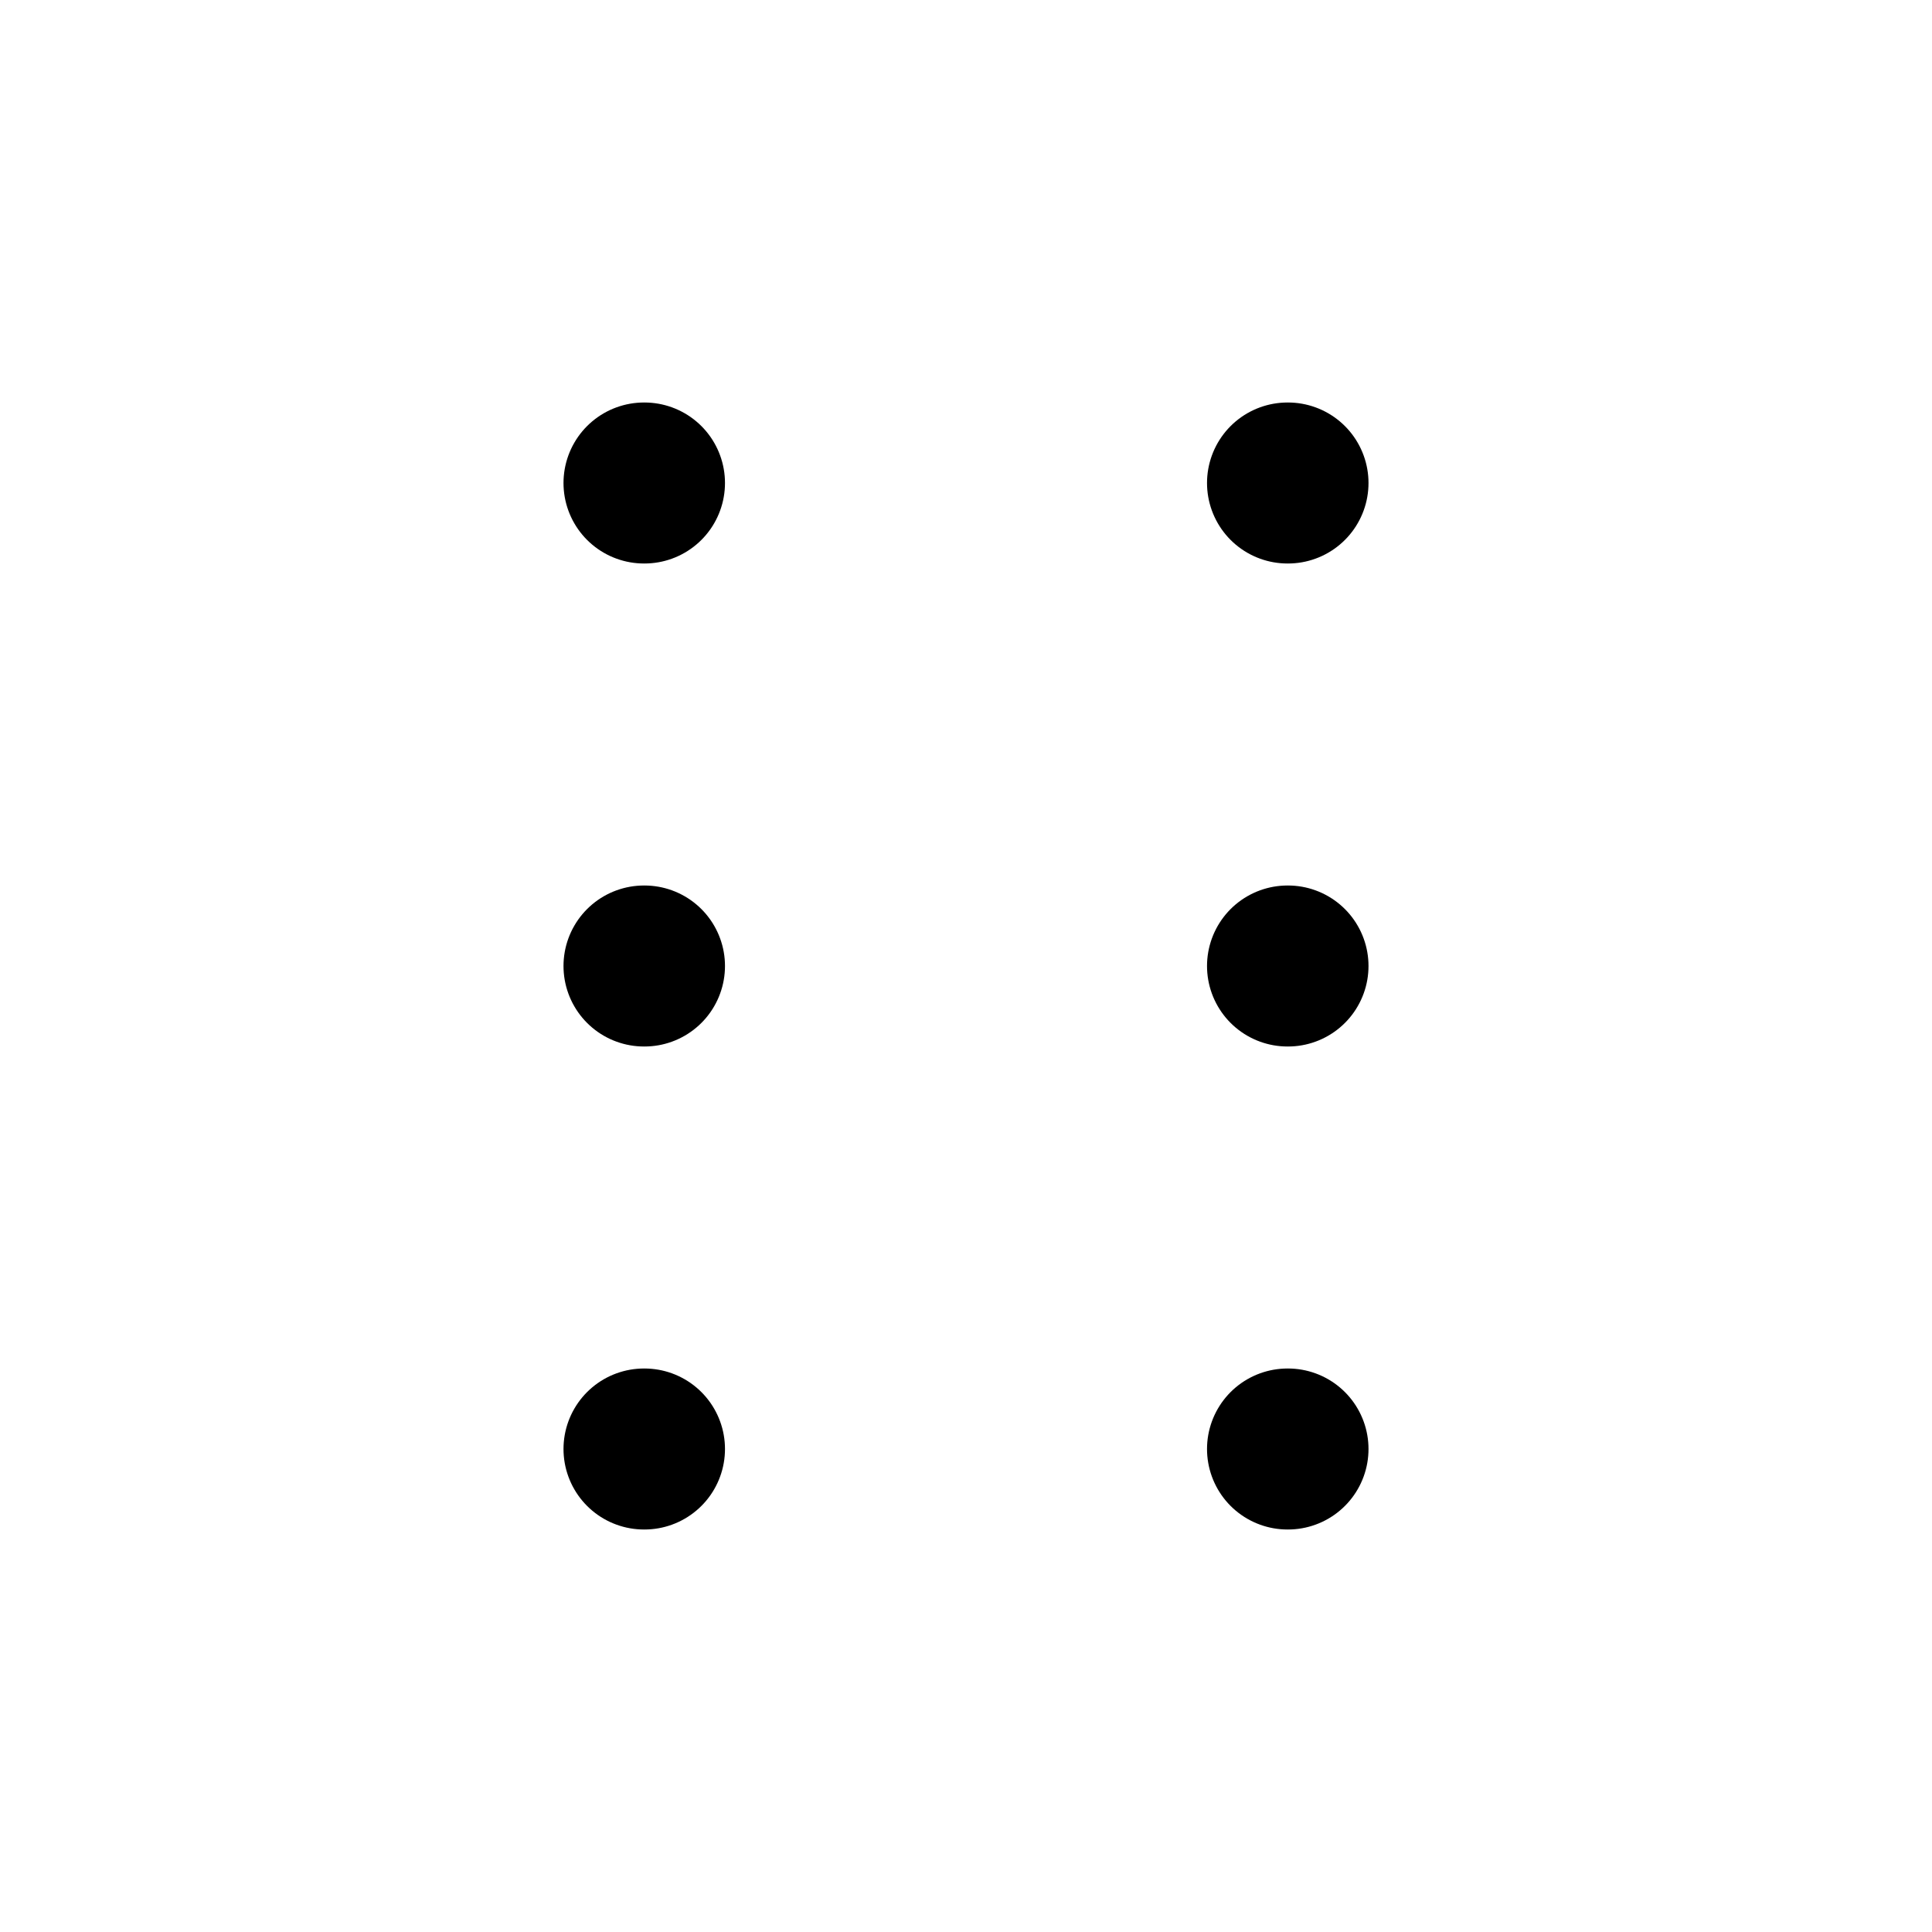
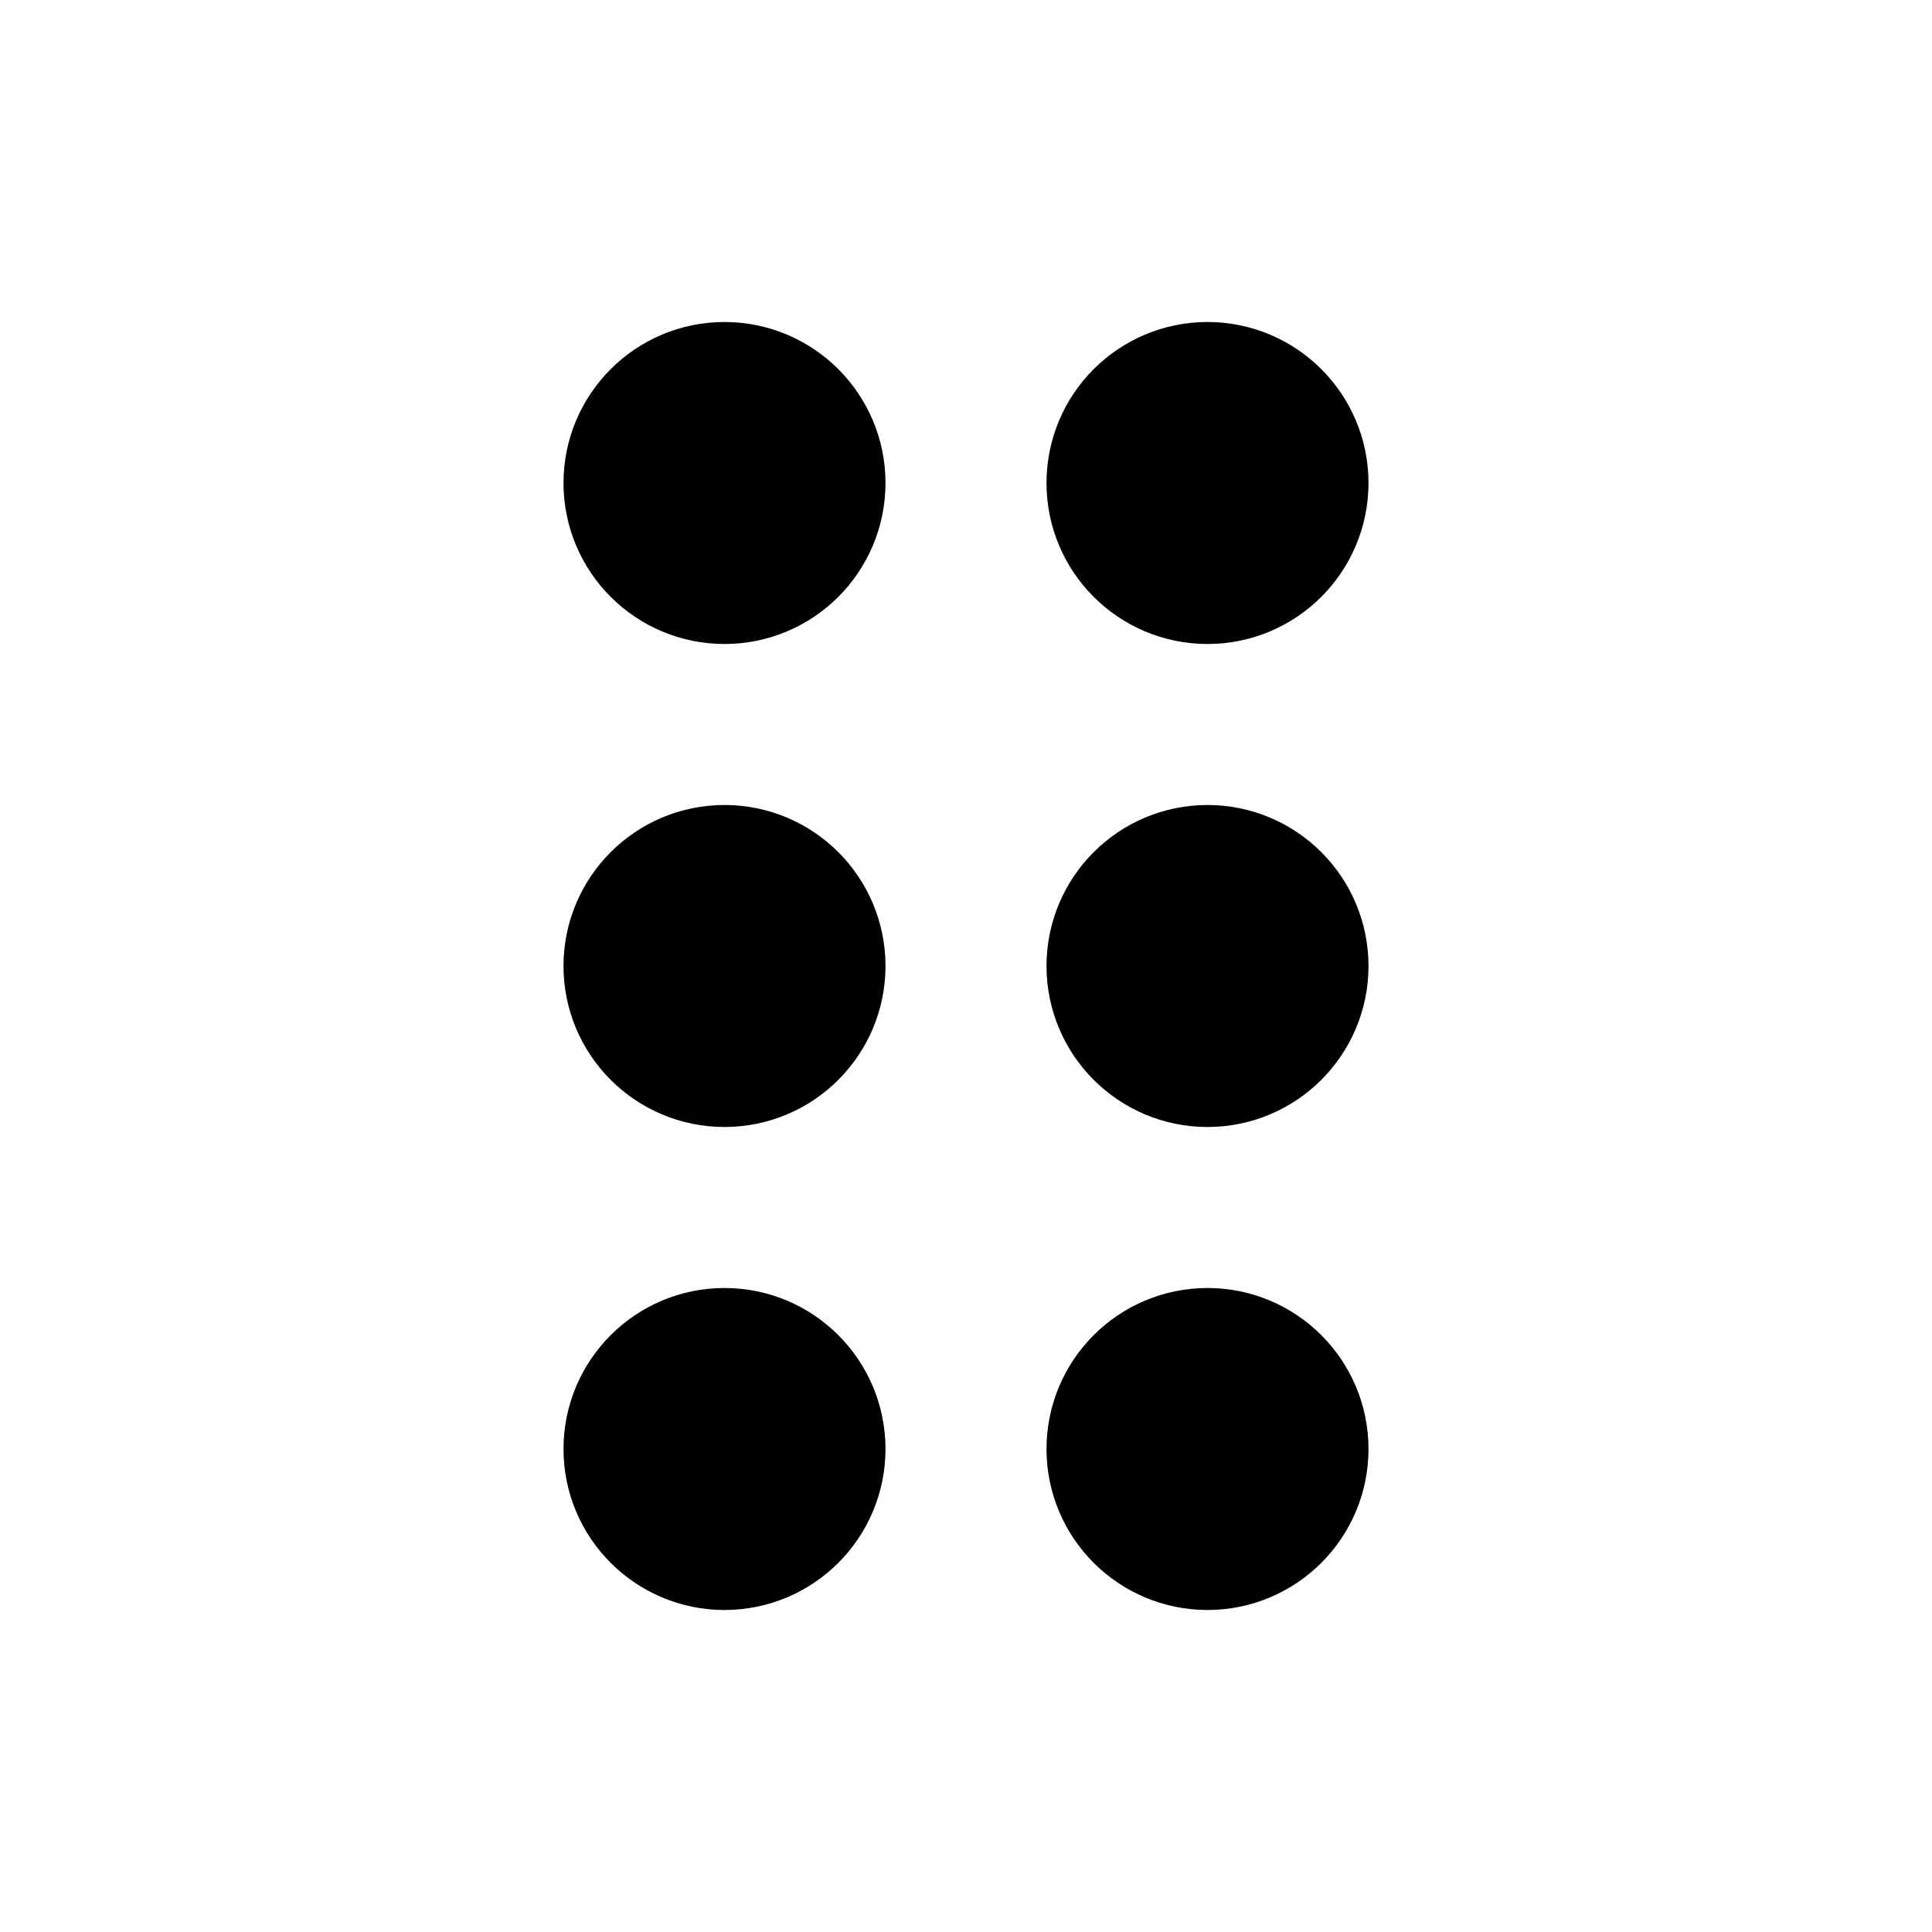
<svg xmlns="http://www.w3.org/2000/svg" width="24" height="24" viewBox="0 0 24 24" fill="none">
-   <path d="M8 6H8.006M8 12H8.006M8 18H8.006M15.994 6H16M15.994 12H16M15.994 18H16" stroke="currentColor" stroke-width="2" stroke-linecap="round" stroke-linejoin="round" />
+   <path d="M16 6C16 6.552 15.552 7 15 7C14.448 7 14 6.552 14 6C14 5.448 14.448 5 15 5C15.552 5 16 5.448 16 6Z" stroke="currentColor" stroke-width="2" stroke-linecap="round" stroke-linejoin="round" />
+   <path d="M10 6C10 6.552 9.552 7 9 7C8.448 7 8 6.552 8 6C8 5.448 8.448 5 9 5C9.552 5 10 5.448 10 6Z" stroke="currentColor" stroke-width="2" stroke-linecap="round" stroke-linejoin="round" />
+   <path d="M16 18C16 18.552 15.552 19 15 19C14.448 19 14 18.552 14 18C14 17.448 14.448 17 15 17C15.552 17 16 17.448 16 18Z" stroke="currentColor" stroke-width="2" stroke-linecap="round" stroke-linejoin="round" />
+   <path d="M16 12C16 12.552 15.552 13 15 13C14.448 13 14 12.552 14 12C14 11.448 14.448 11 15 11C15.552 11 16 11.448 16 12Z" stroke="currentColor" stroke-width="2" stroke-linecap="round" stroke-linejoin="round" />
+   <path d="M10 18C10 18.552 9.552 19 9 19C8.448 19 8 18.552 8 18C8 17.448 8.448 17 9 17C9.552 17 10 17.448 10 18Z" stroke="currentColor" stroke-width="2" stroke-linecap="round" stroke-linejoin="round" />
+   <path d="M10 12C10 12.552 9.552 13 9 13C8.448 13 8 12.552 8 12C8 11.448 8.448 11 9 11C9.552 11 10 11.448 10 12Z" stroke="currentColor" stroke-width="2" stroke-linecap="round" stroke-linejoin="round" />
</svg>
